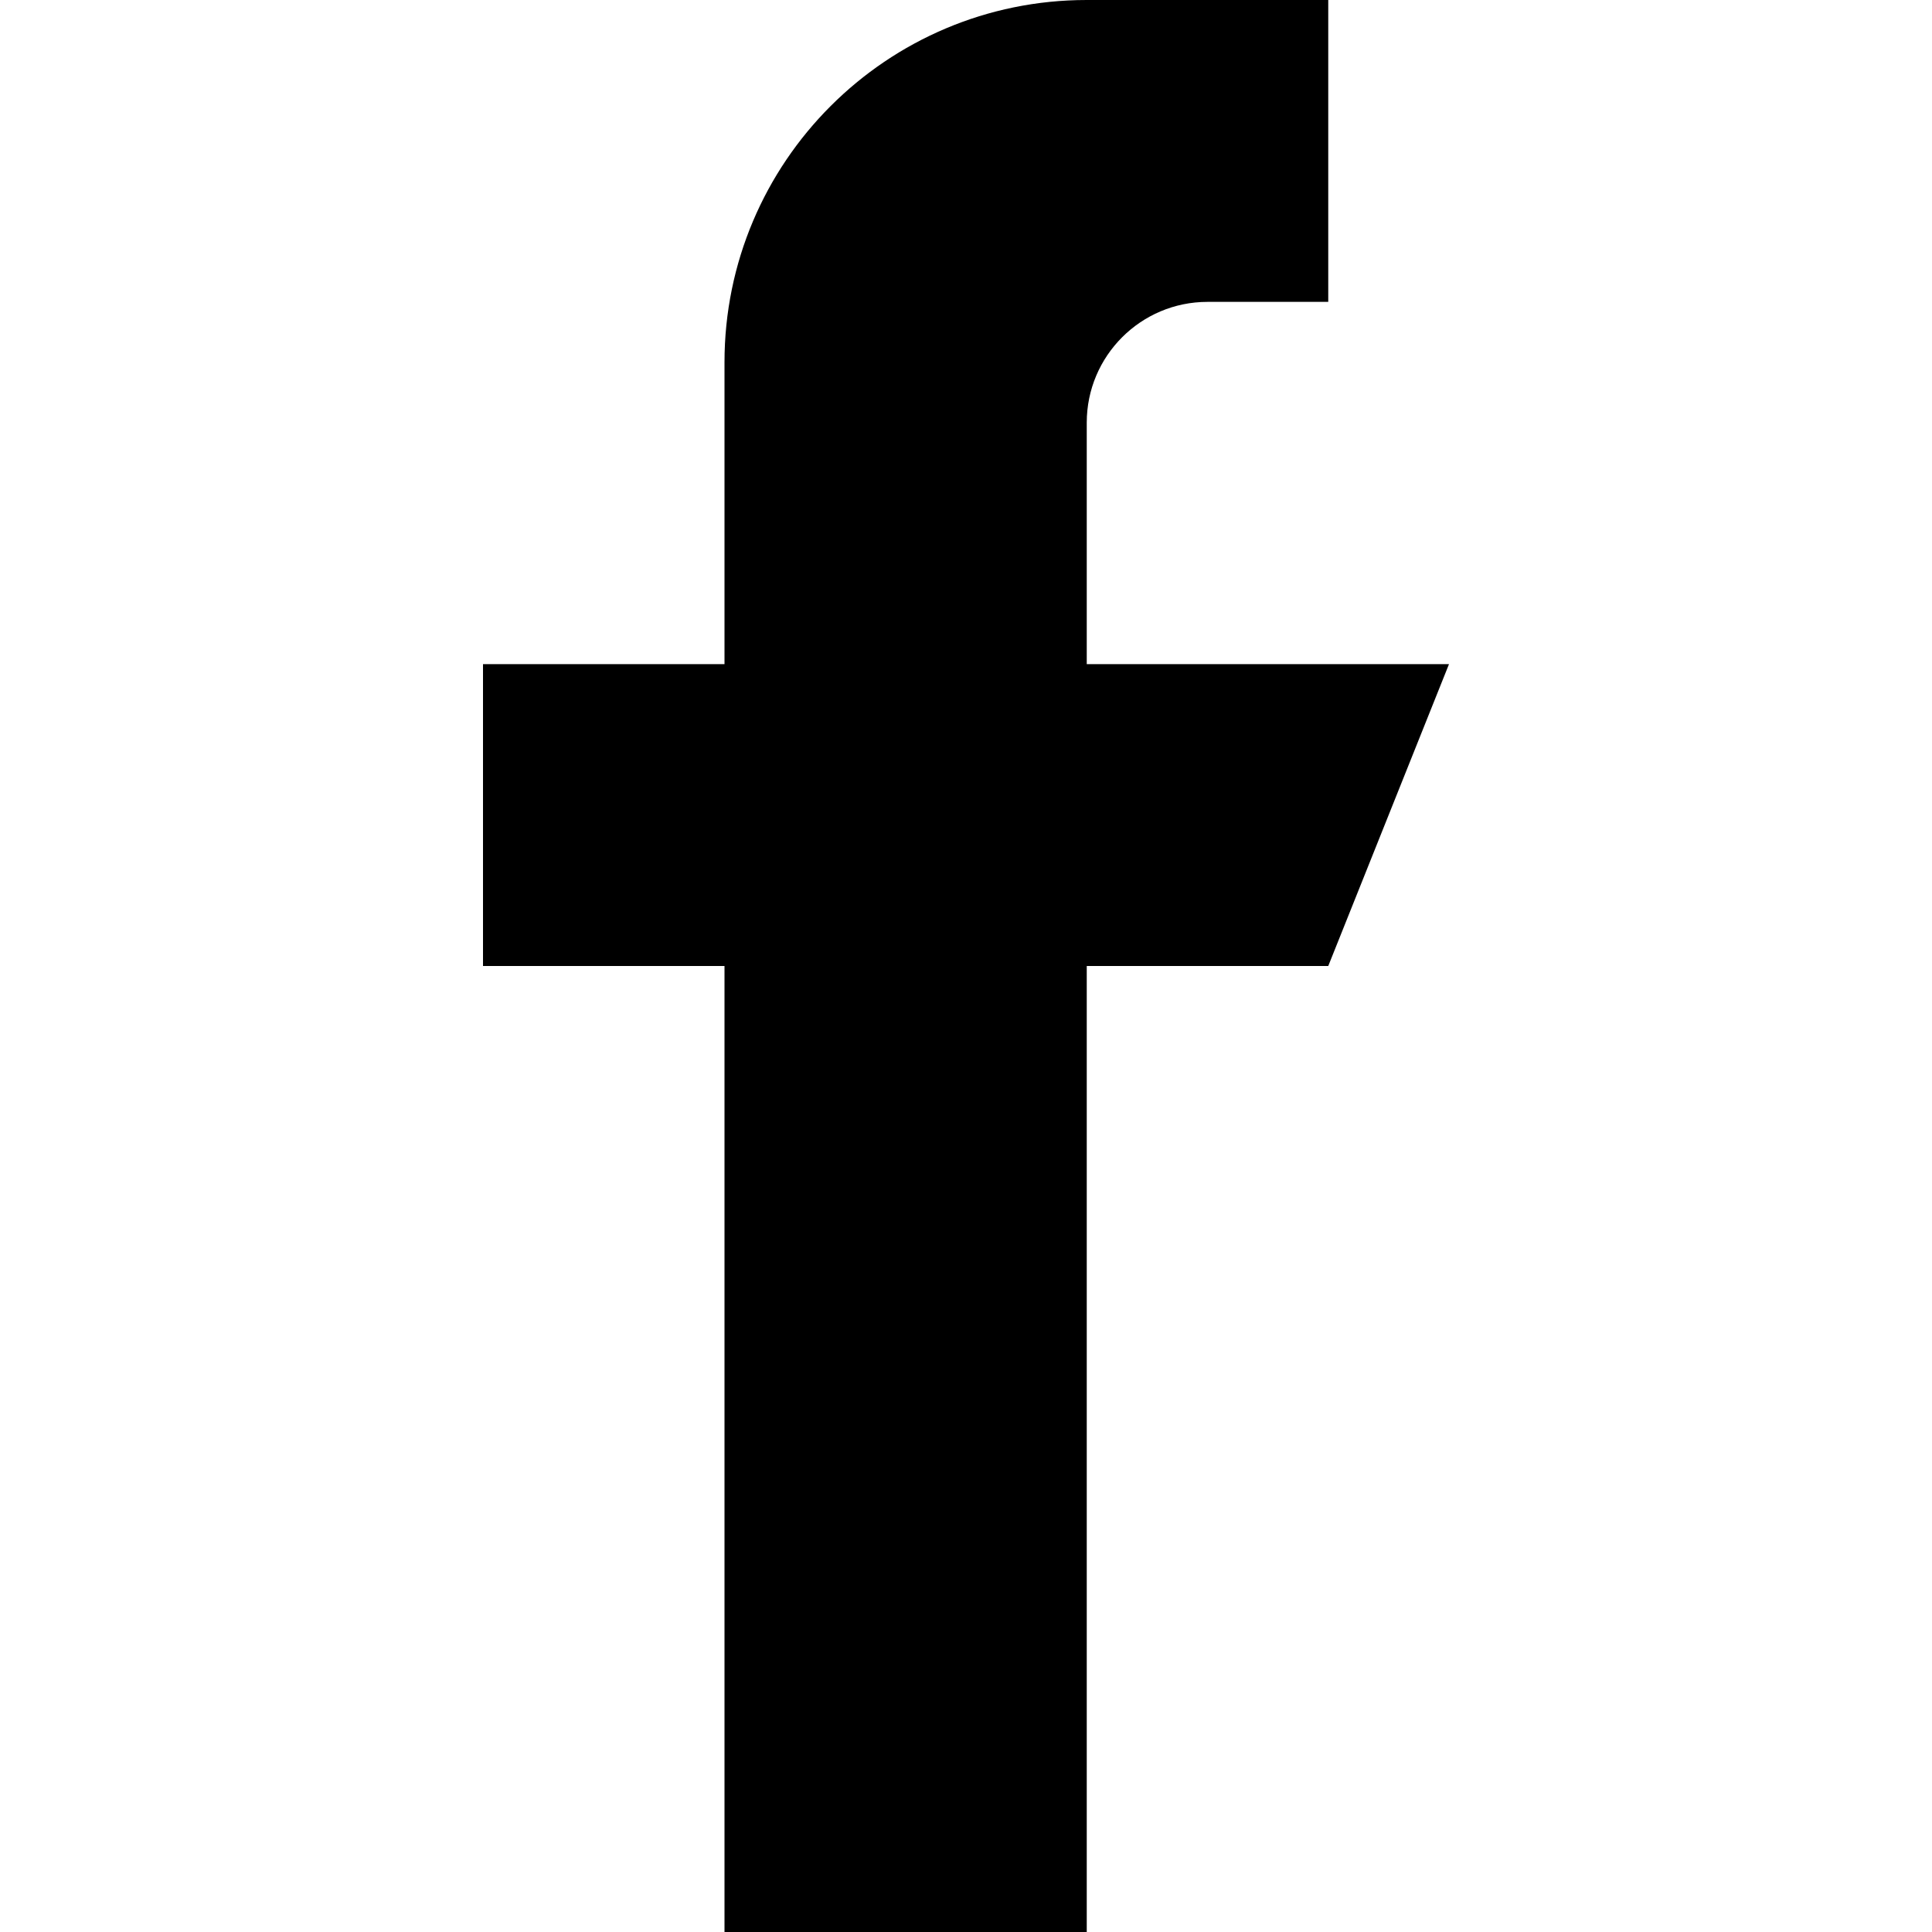
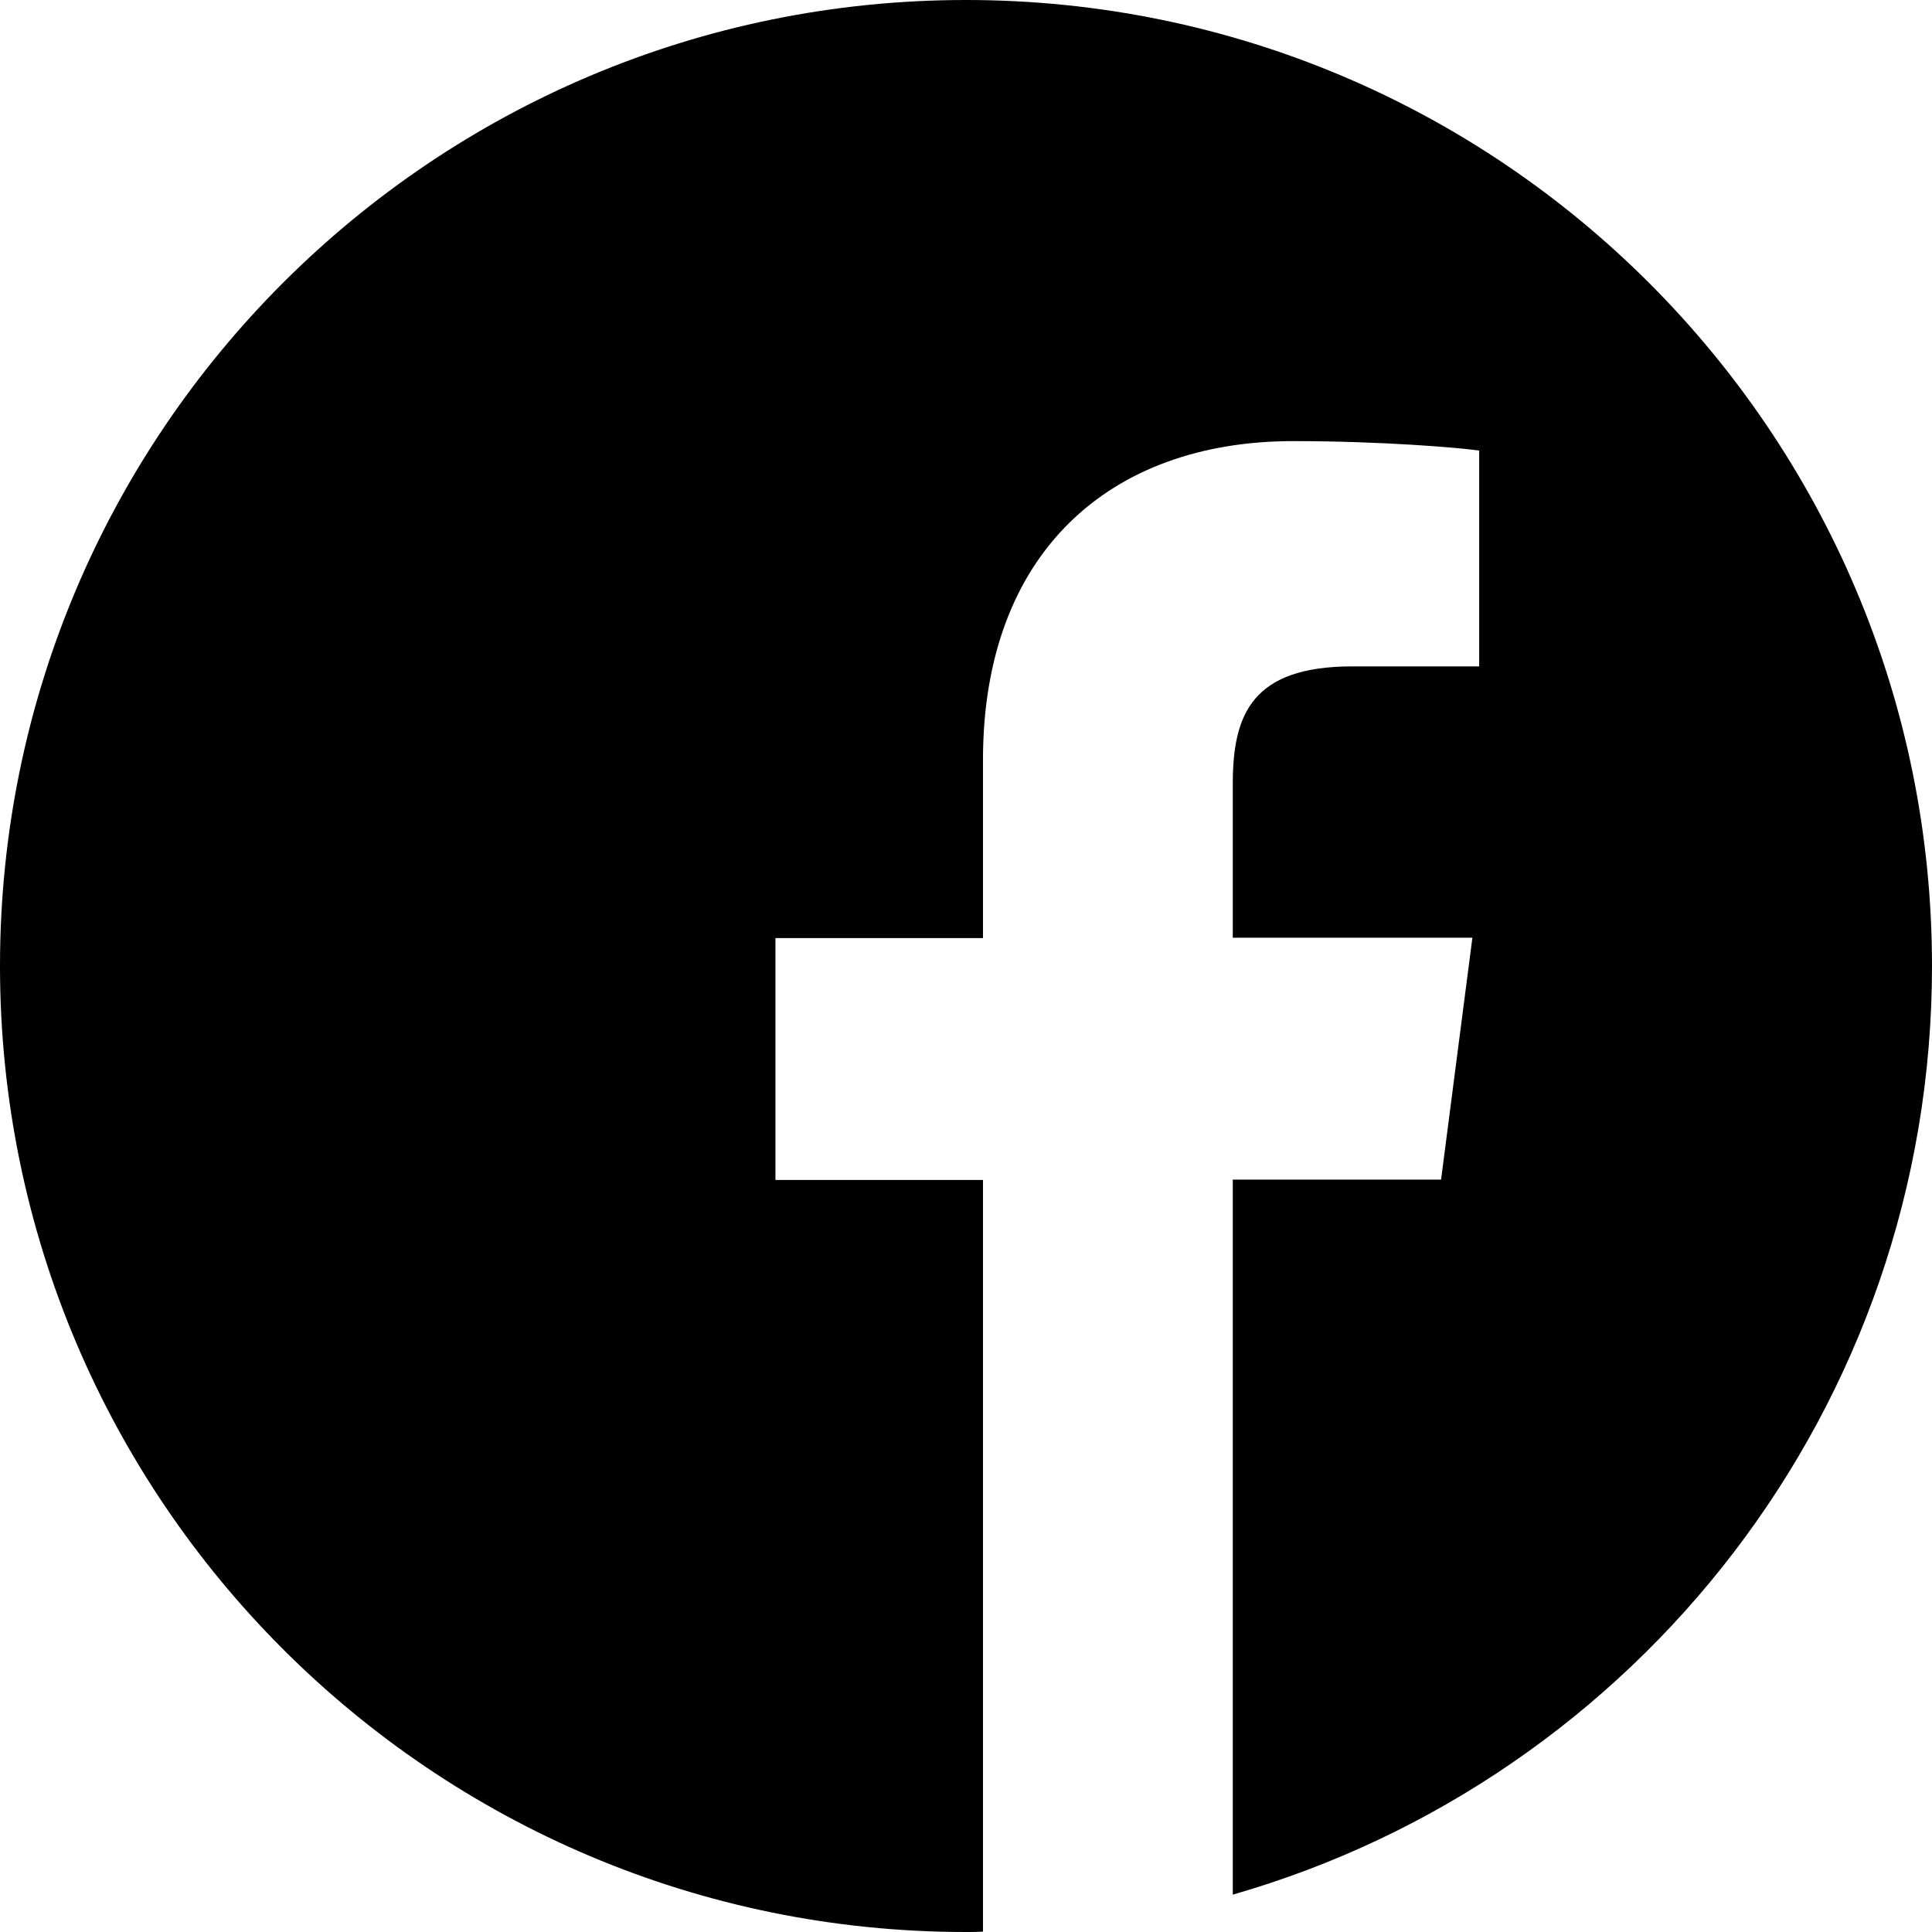
- <svg xmlns="http://www.w3.org/2000/svg" version="1.1" id="Capa_1" x="0px" y="0px" viewBox="0 0 512 512" style="enable-background:new 0 0 512 512;" xml:space="preserve">
-   <g>
-     <g>
-       <path d="M288,176v-64c0-17.664,14.336-32,32-32h32V0h-64c-53.024,0-96,42.976-96,96v80h-64v80h64v256h96V256h64l32-80H288z" />
-     </g>
-   </g>
-   <g>
- </g>
-   <g>
- </g>
-   <g>
- </g>
-   <g>
- </g>
-   <g>
- </g>
-   <g>
- </g>
-   <g>
- </g>
-   <g>
- </g>
-   <g>
- </g>
-   <g>
- </g>
-   <g>
- </g>
-   <g>
- </g>
-   <g>
- </g>
-   <g>
- </g>
-   <g>
- </g>
+ <svg xmlns="http://www.w3.org/2000/svg" id="Capa_1" enable-background="new 0 0 512 512" height="512" viewBox="0 0 512 512" width="512">
+   <path d="m512 256c0-141.4-114.6-256-256-256s-256 114.6-256 256 114.6 256 256 256c1.5 0 3 0 4.5-.1v-199.2h-55v-64.1h55v-47.2c0-54.7 33.4-84.5 82.2-84.5 23.4 0 43.5 1.7 49.3 2.5v57.2h-33.6c-26.5 0-31.7 12.6-31.7 31.1v40.8h63.5l-8.3 64.1h-55.2v189.5c107-30.7 185.3-129.2 185.3-246.1z" />
</svg>
